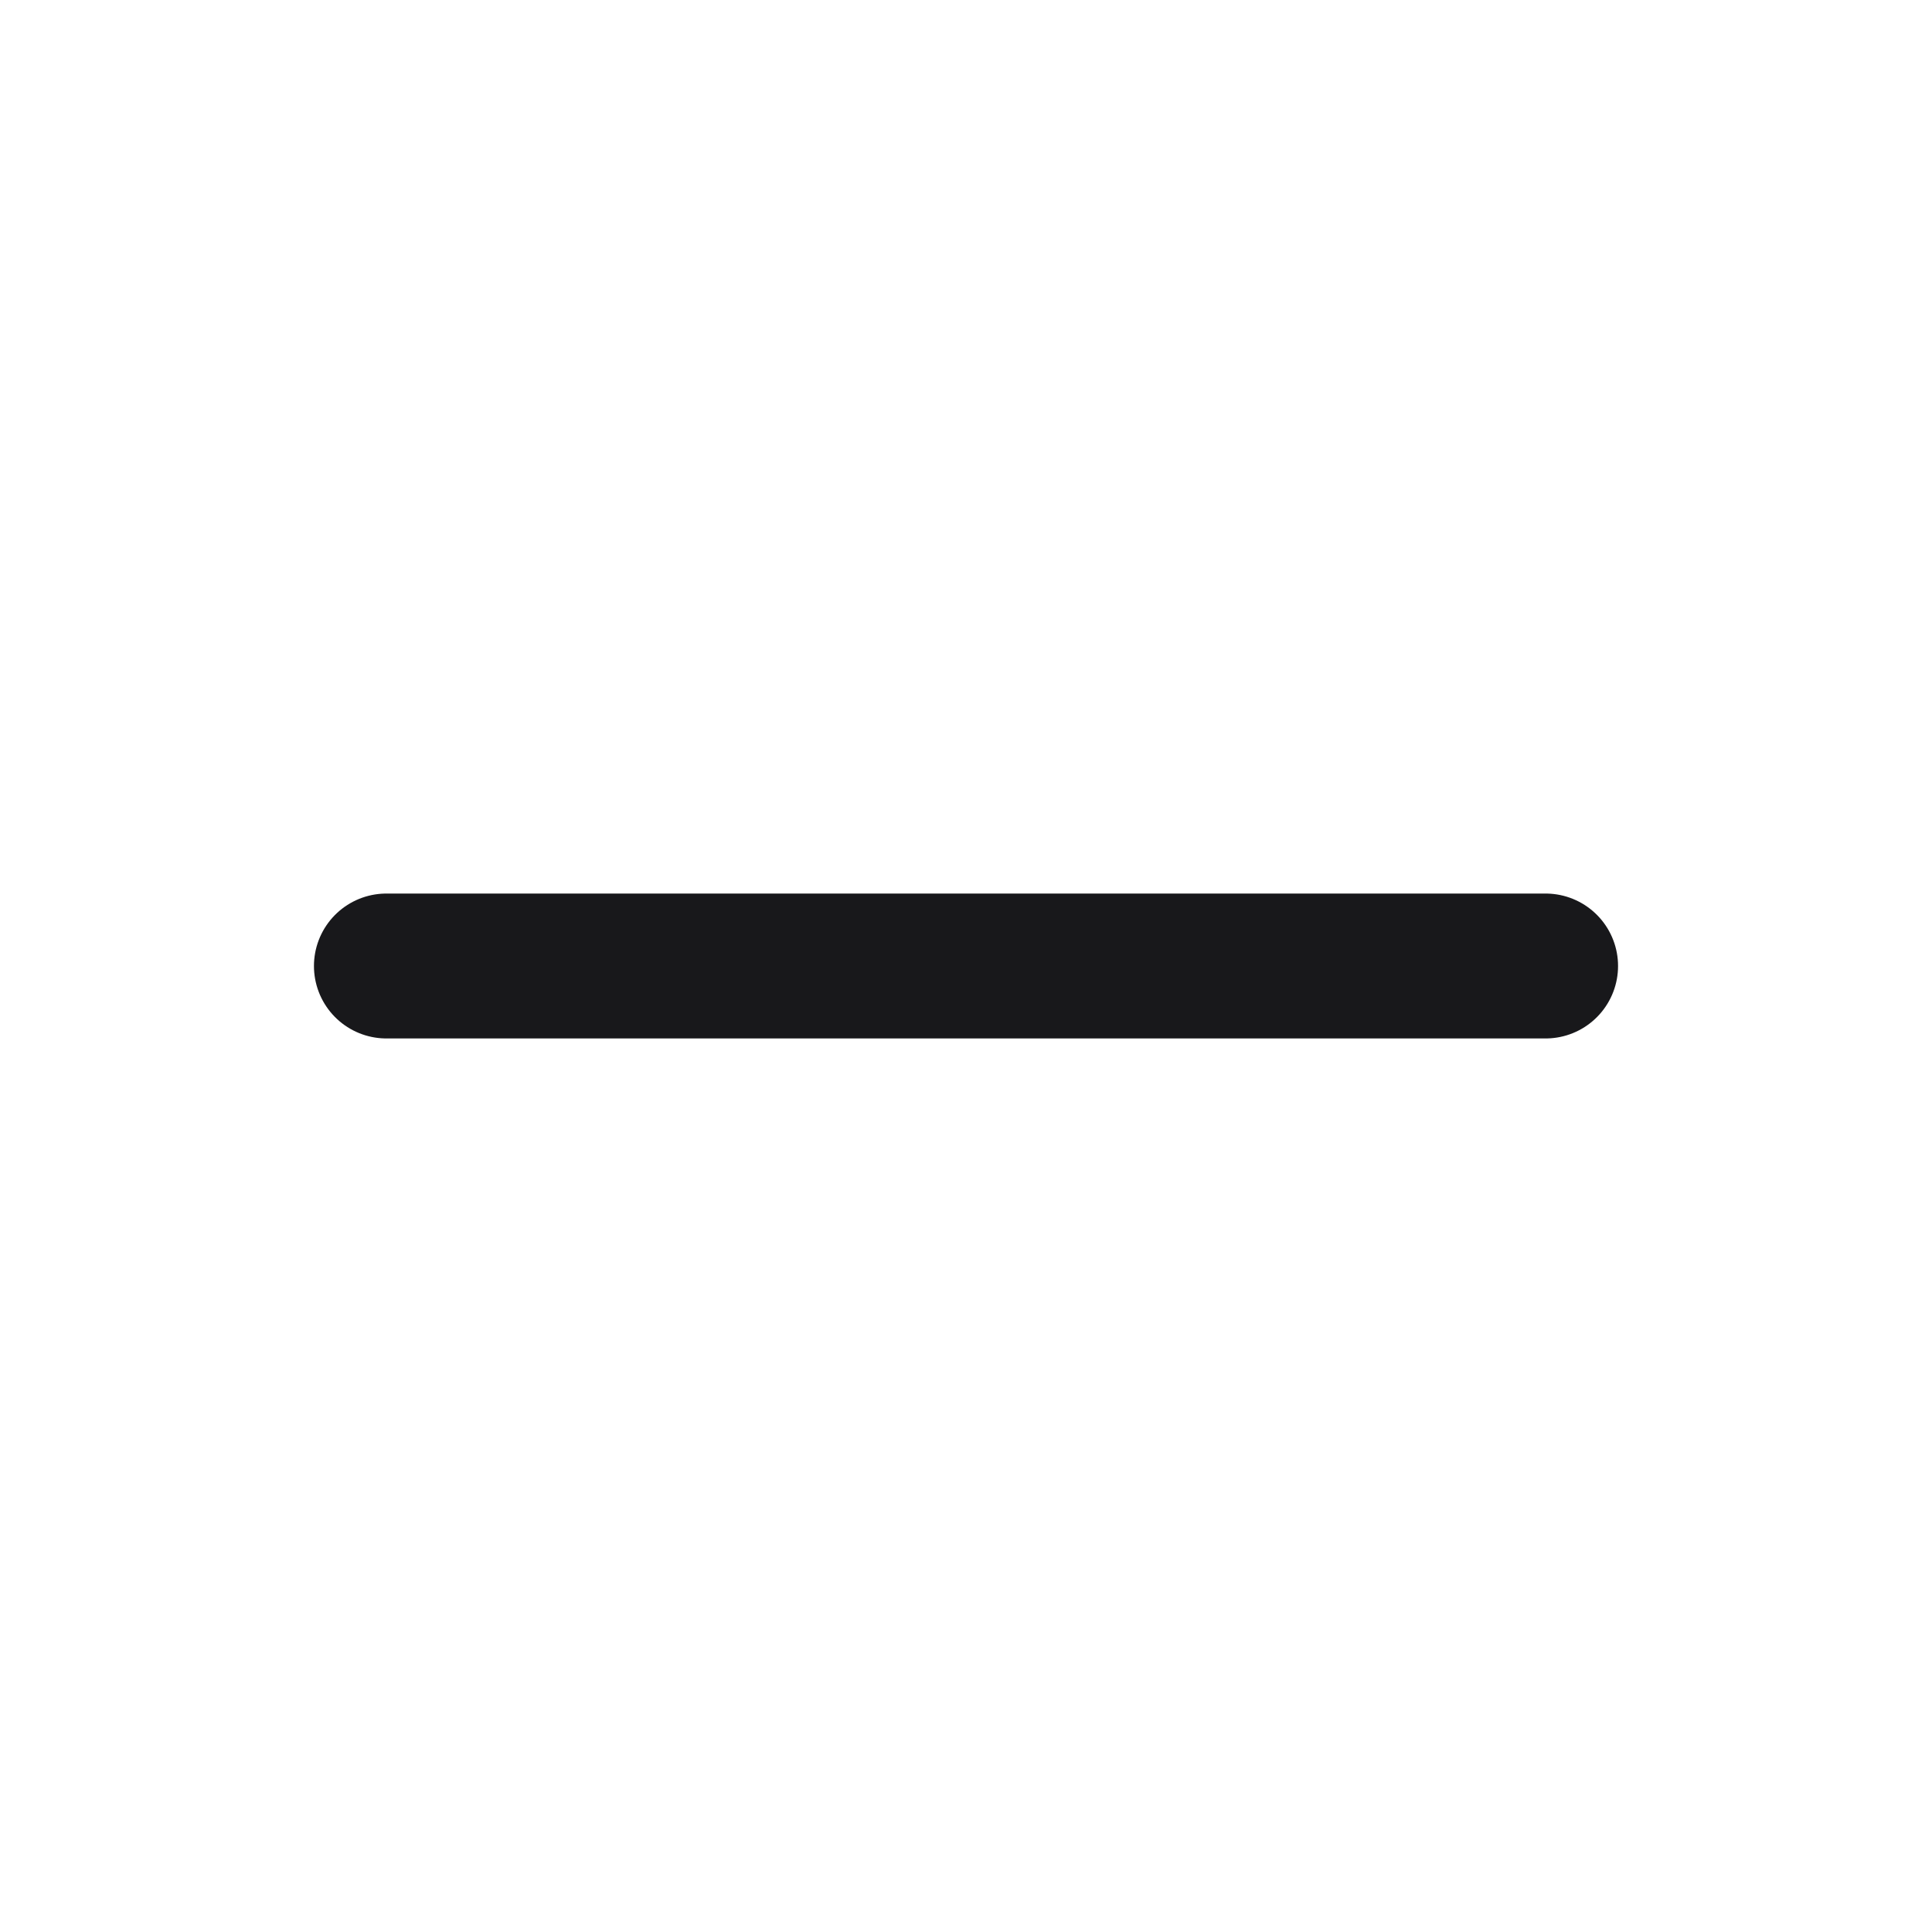
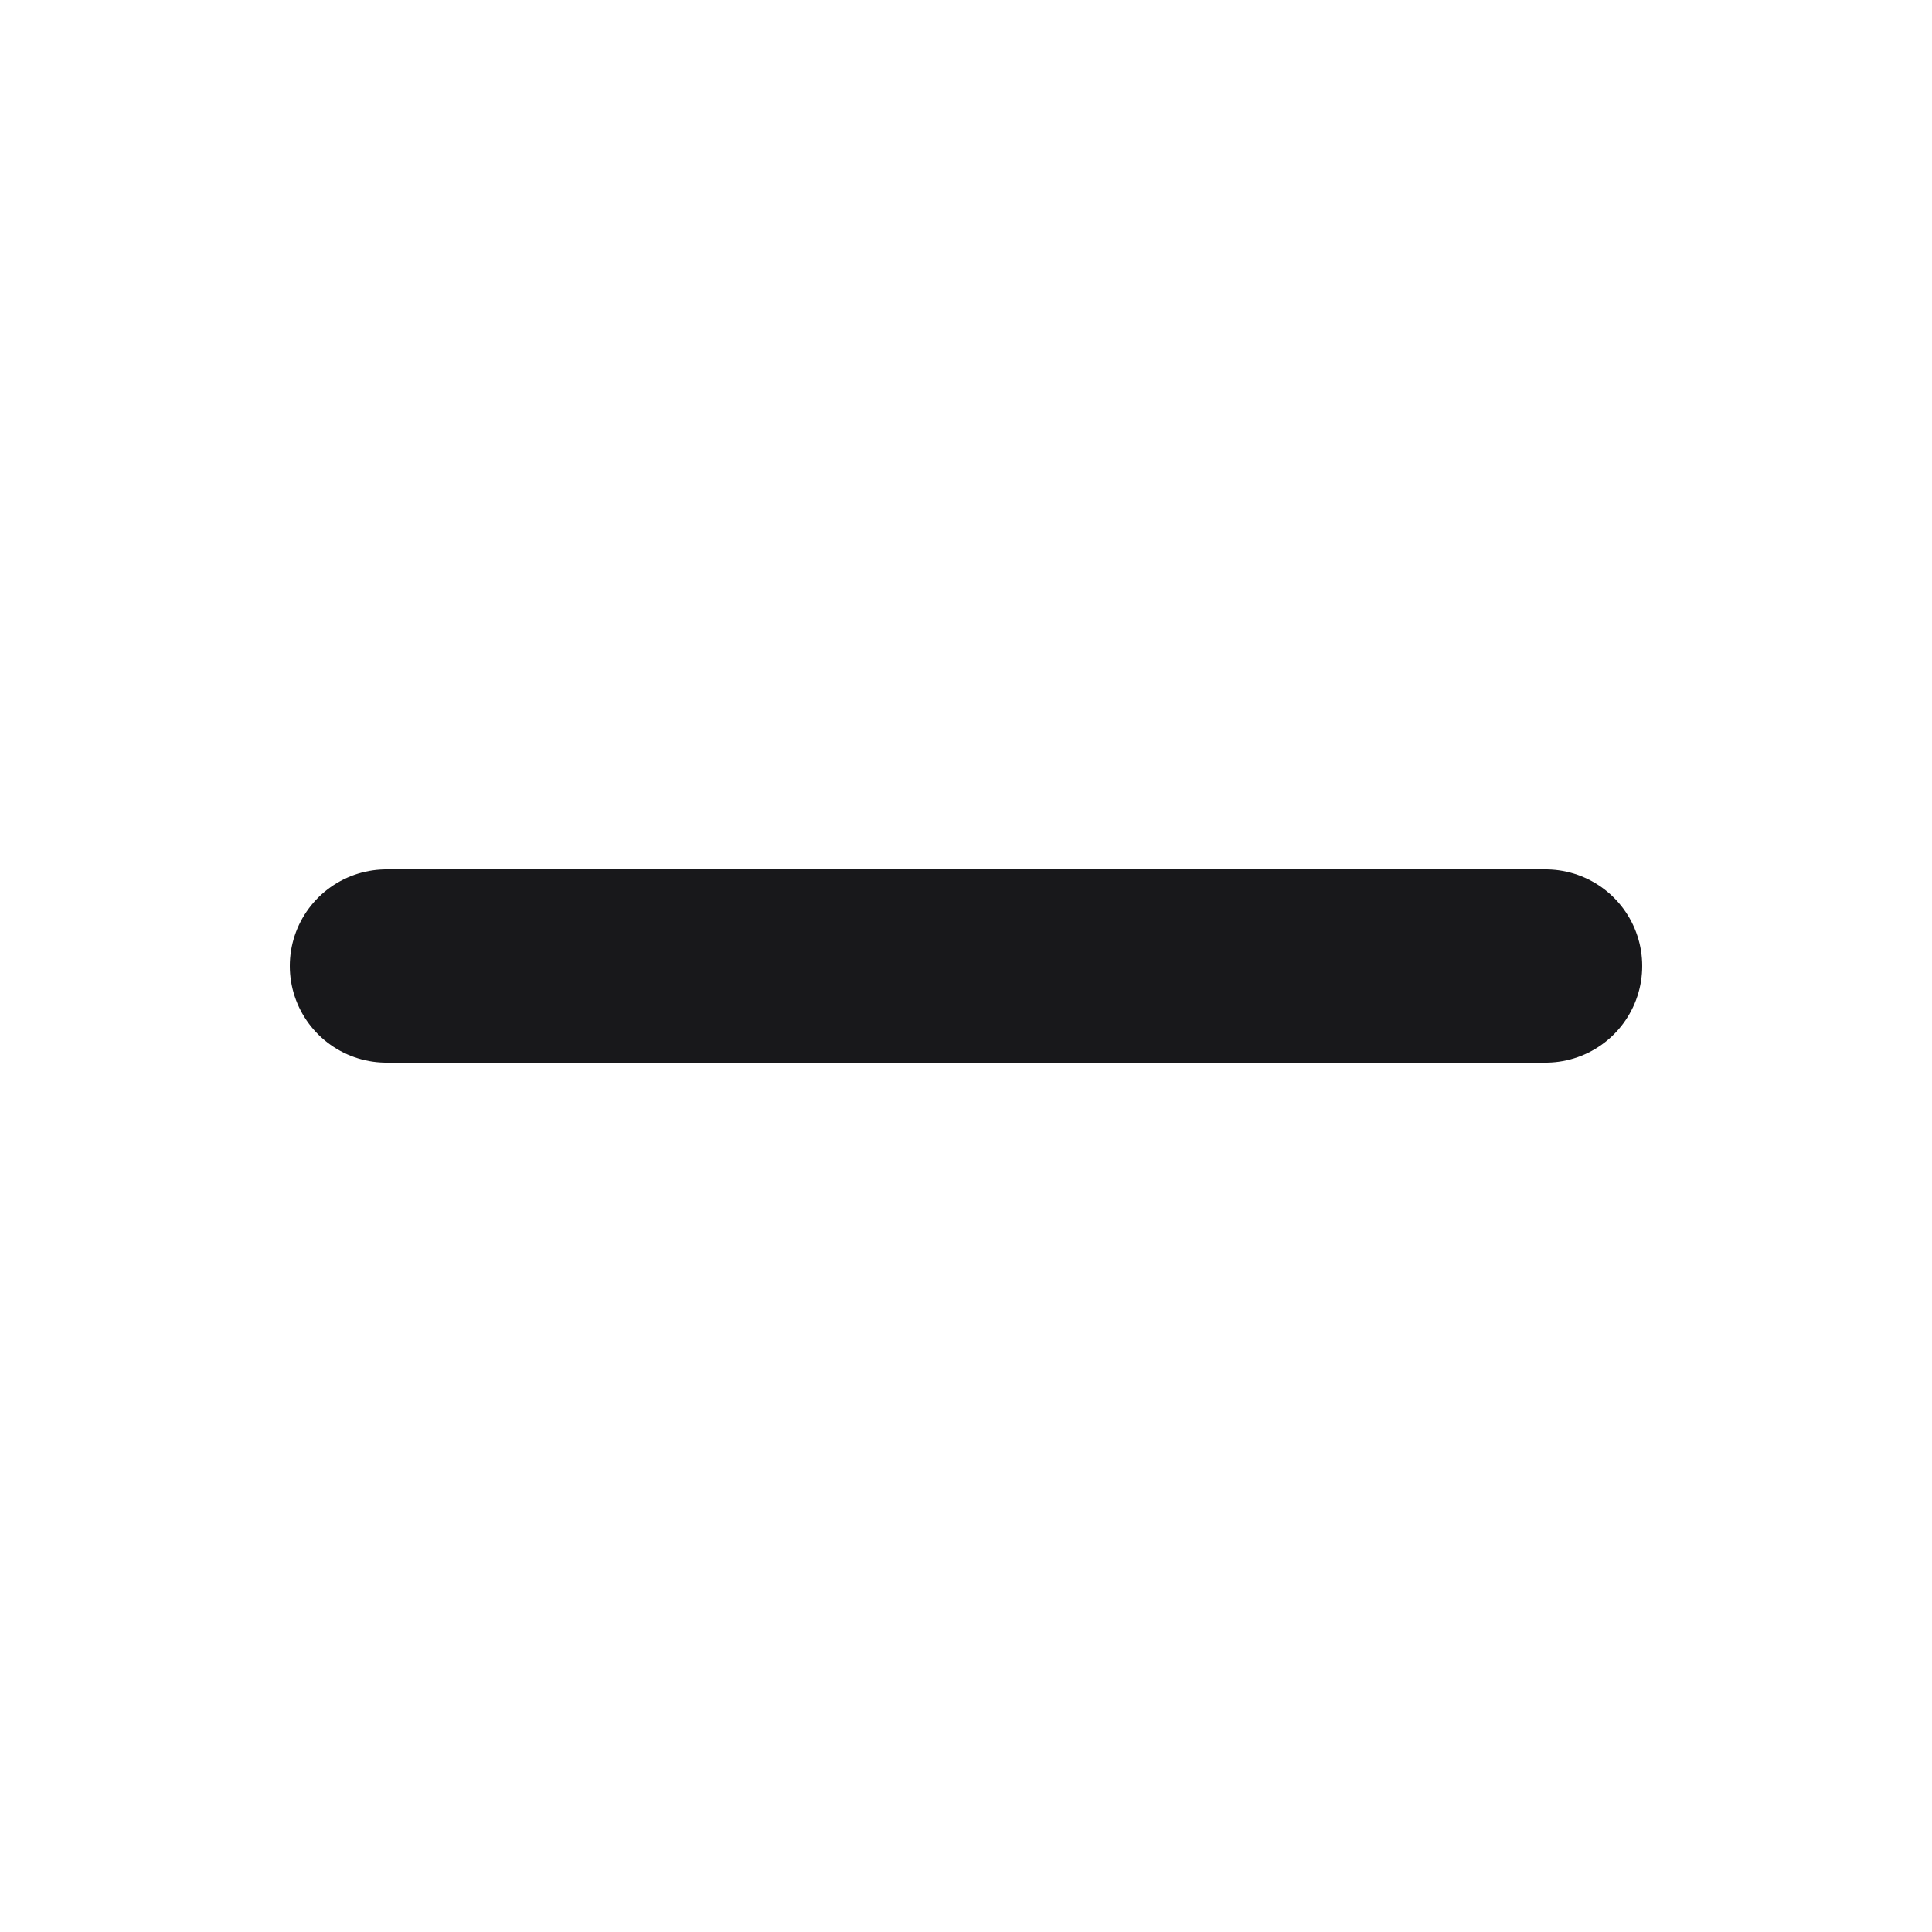
<svg xmlns="http://www.w3.org/2000/svg" width="20" height="20" viewBox="0 0 20 20" fill="none">
  <g id="Icon/minus">
-     <path id="Vector" d="M16 10H4" stroke="#18181B" stroke-width="1.5" stroke-linecap="round" stroke-linejoin="round" />
+     <path id="Vector" d="M16 10H4" stroke="#18181B" stroke-width="10%" stroke-linecap="round" stroke-linejoin="round" />
  </g>
</svg>
